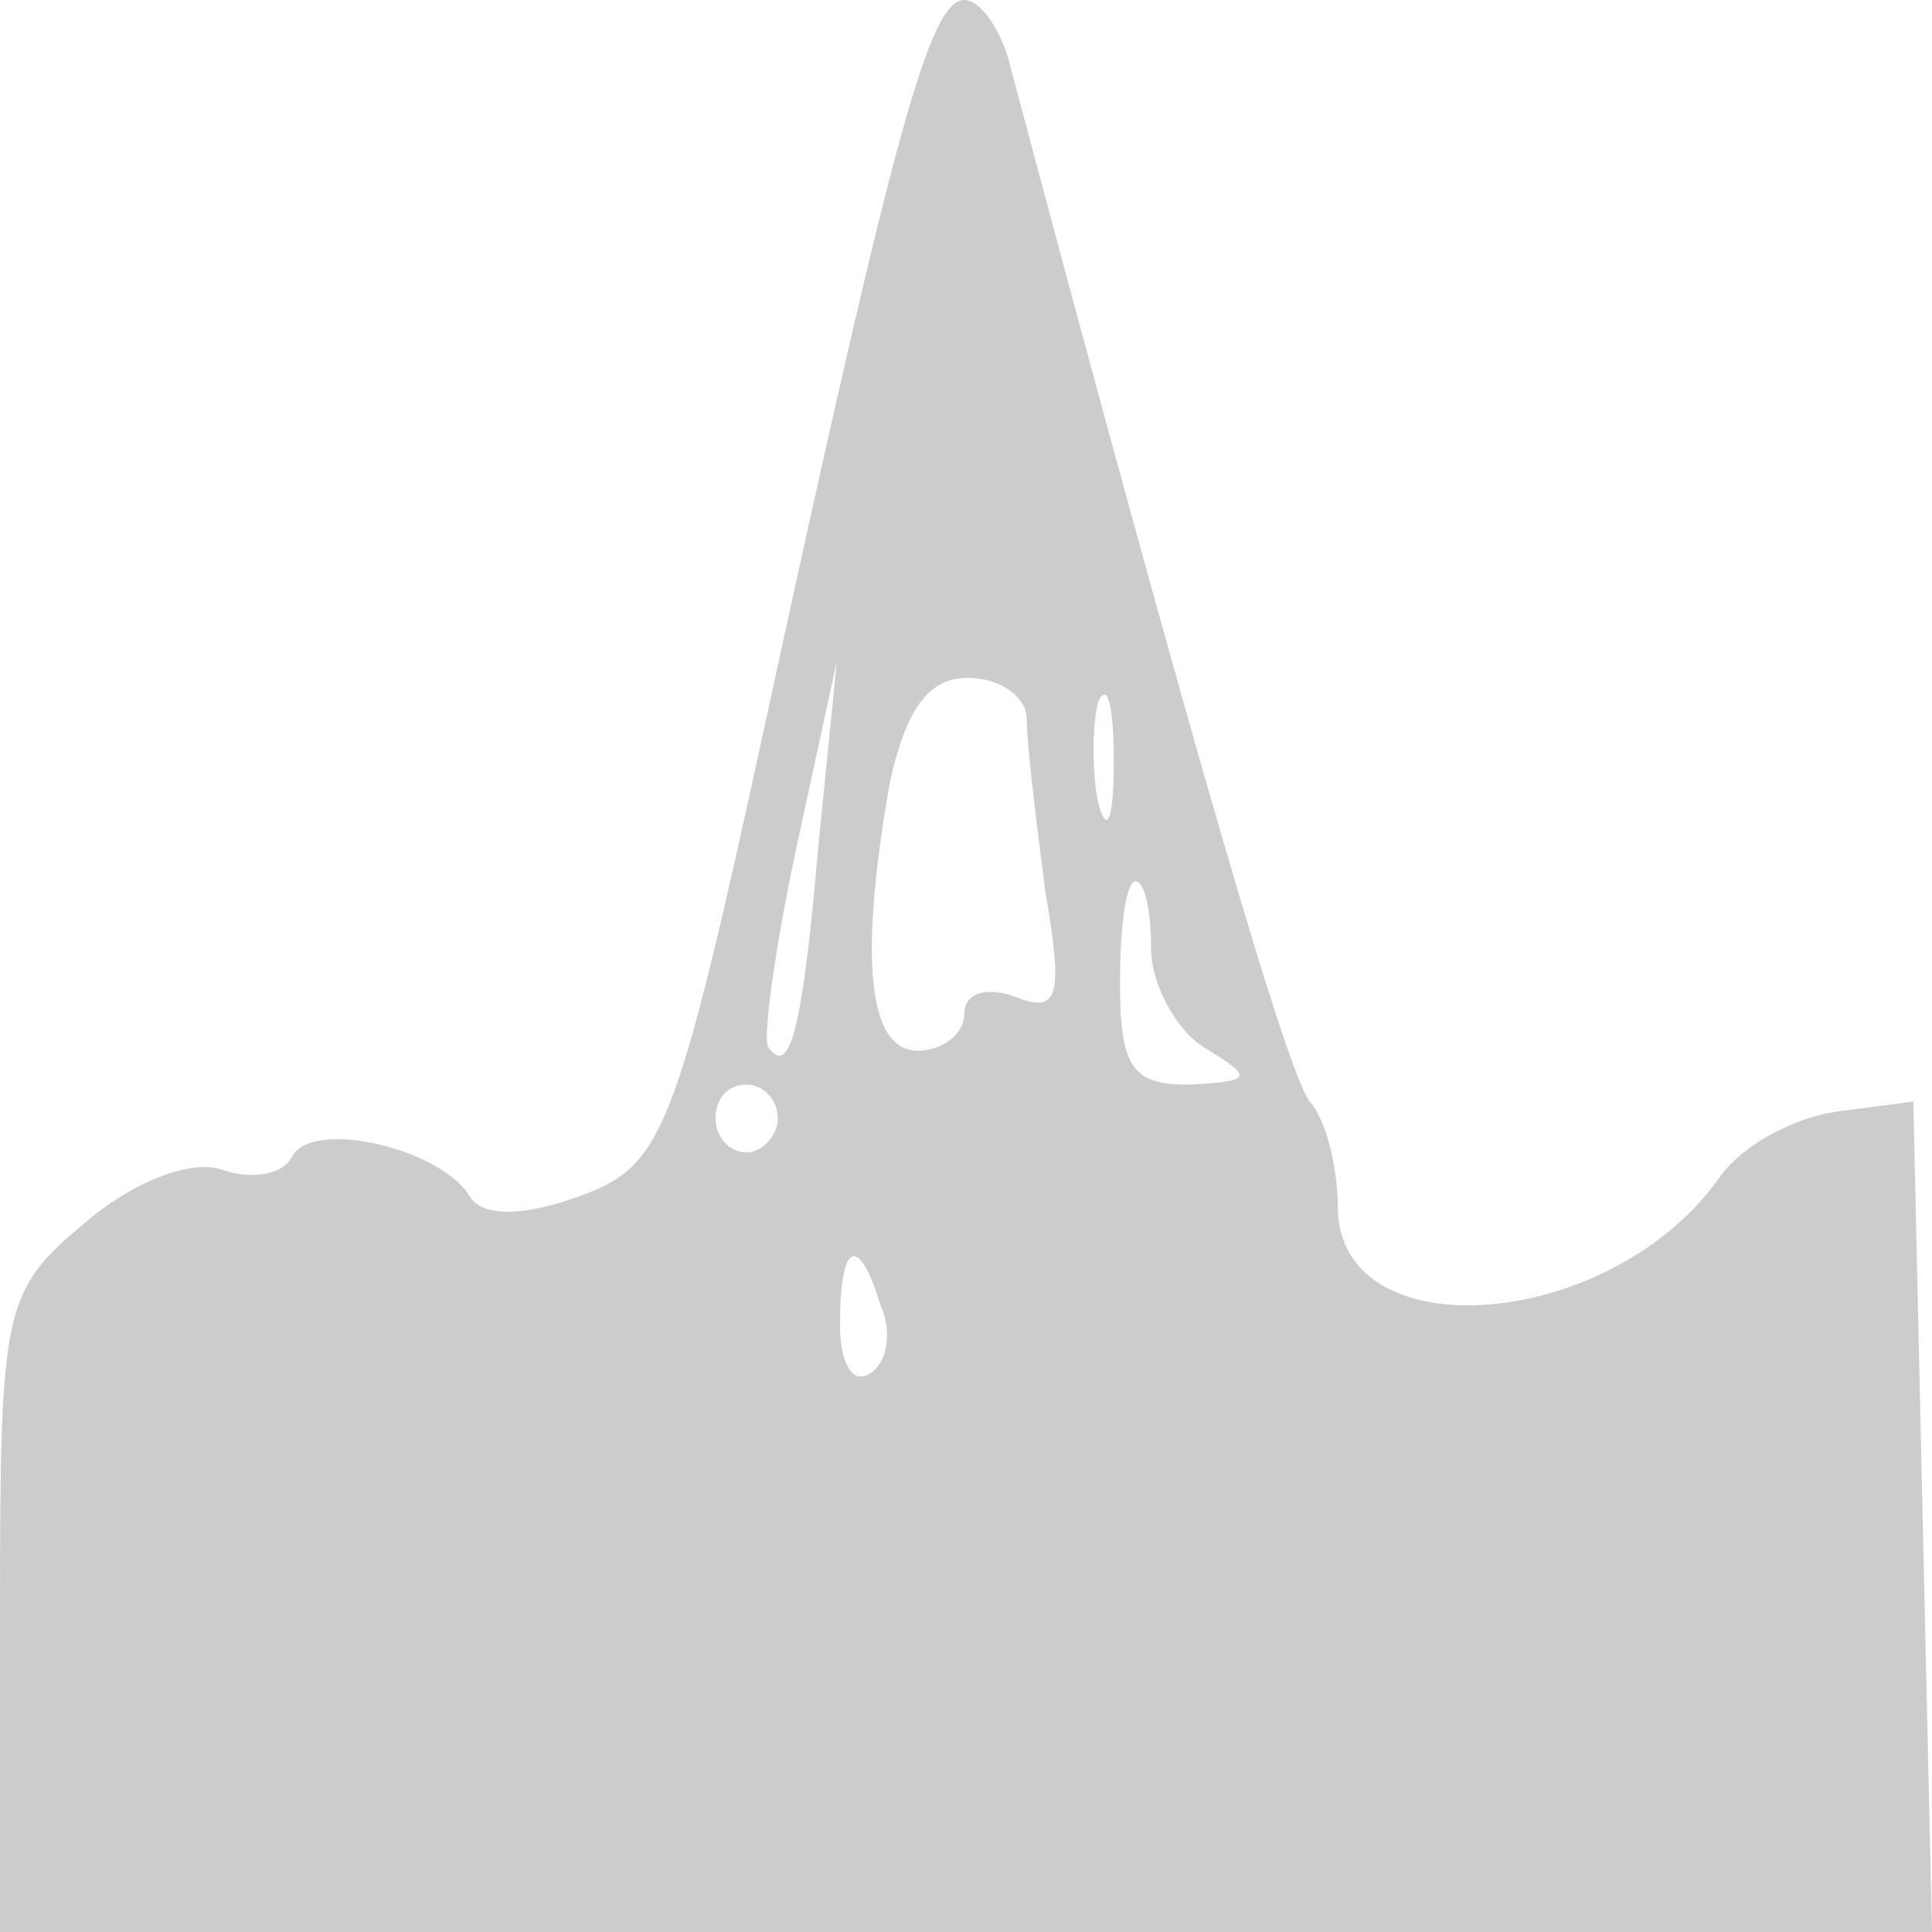
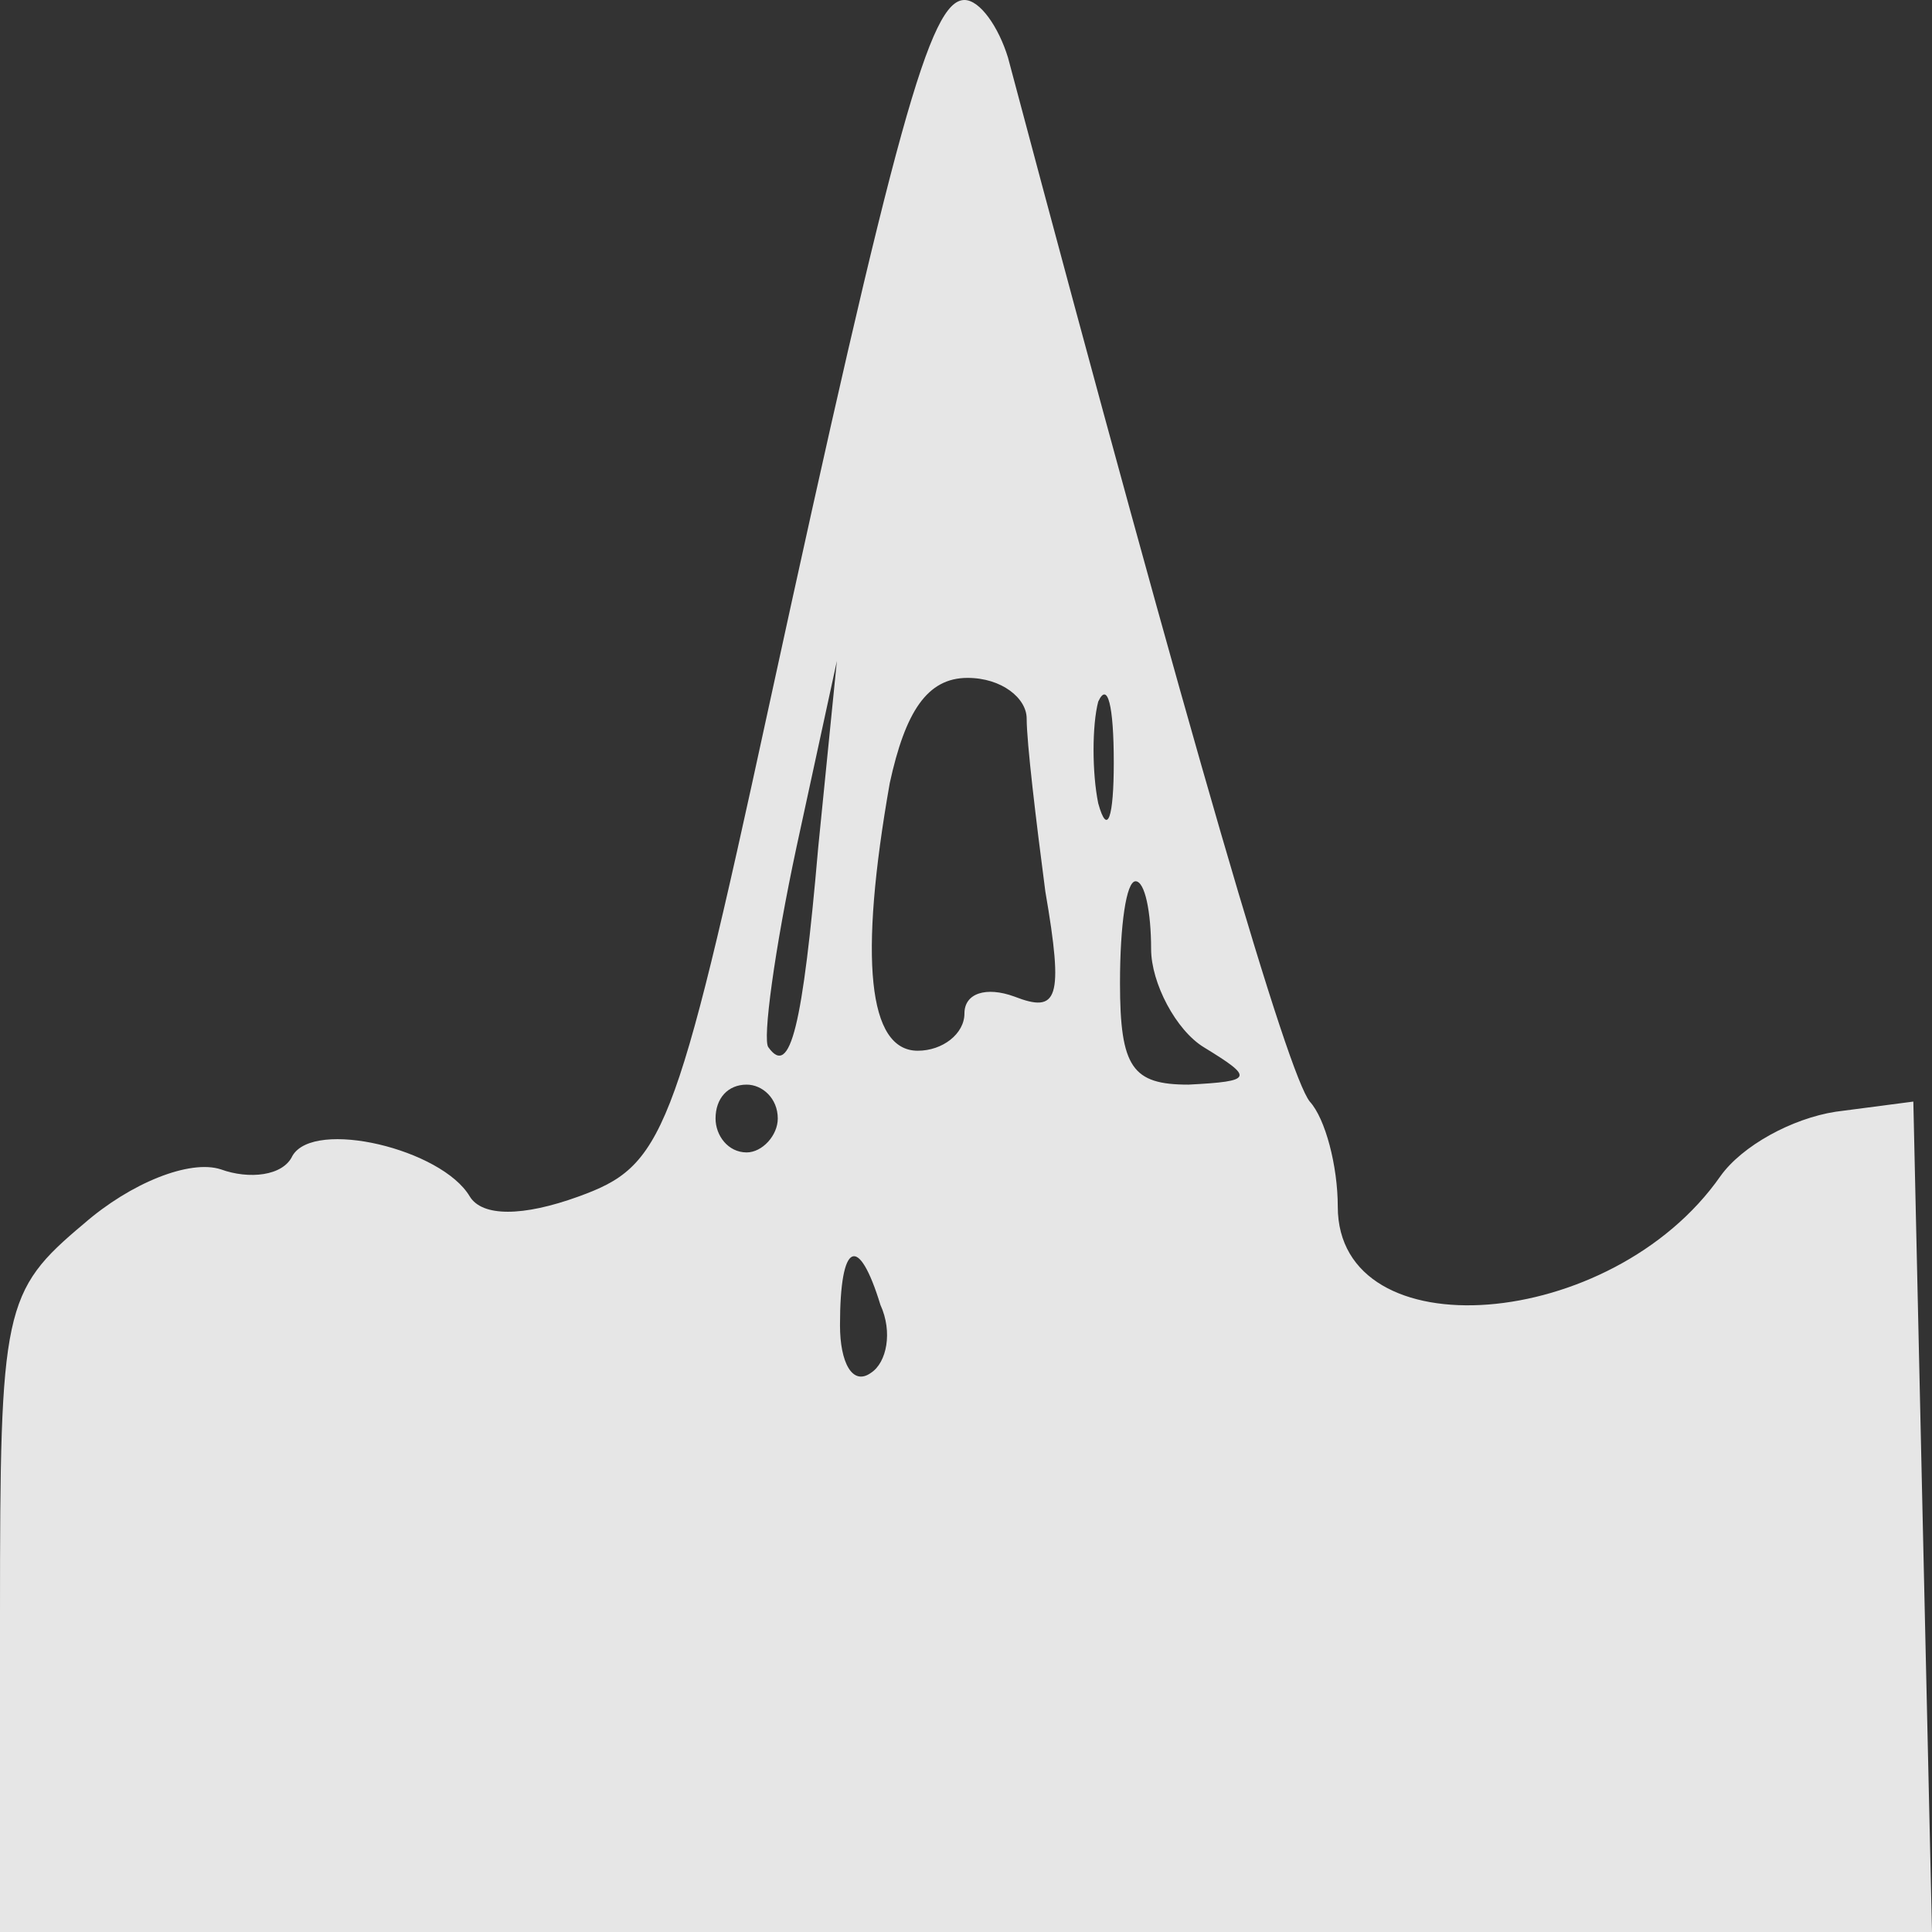
<svg xmlns="http://www.w3.org/2000/svg" version="1.0" width="24pt" height="24pt" viewBox="0 0 24 24" preserveAspectRatio="xMidYMid meet" id="svg6">
  <defs id="defs10" />
  <g id="g6427" transform="matrix(-0.03747785,0,0,-0.04067145,23.98582,23.99615)" style="display:inline">
-     <rect style="display:inline;opacity:0;fill:#999999;fill-rule:evenodd;stroke-width:19.21" id="rect844" width="637.855" height="585.444" x="-637.476" y="-585.349" transform="scale(-1)" ry="0.001" />
-     <path d="M 305.89,572.401 C 244.017,358.103 213.081,261.825 205.863,253.543 c -5.156,-5.176 -9.281,-19.67 -9.281,-32.093 0,-44.516 -90.746,-38.304 -126.838,9.317 -7.218,9.317 -23.718,17.599 -38.155,19.67 L 5.809,253.543 2.715,126.206 -0.378,-0.095 H 320.326 640 V 97.219 c 0,93.173 -1.031,98.349 -27.843,119.054 -15.468,12.423 -35.061,19.67 -45.373,16.564 -9.281,-3.106 -20.624,-2.071 -23.718,4.141 -7.218,11.388 -49.498,2.071 -58.779,-12.423 -4.125,-6.212 -17.53,-6.212 -36.092,0 -27.843,9.317 -31.967,17.599 -62.904,149.077 -42.279,179.099 -53.623,216.368 -64.966,216.368 -5.156,0 -11.343,-8.282 -14.437,-17.599 z M 275.985,344.645 c -3.094,-10.353 -5.156,-4.141 -5.156,12.423 0,17.599 2.062,24.846 5.156,18.635 2.062,-7.247 2.062,-21.74 0,-31.058 z m 69.091,6.212 c 10.312,-53.833 7.218,-81.785 -9.281,-81.785 -8.25,0 -15.468,5.176 -15.468,11.388 0,6.212 -7.218,8.282 -16.499,5.176 -14.437,-5.176 -16.499,-1.035 -10.312,32.093 3.094,21.74 6.187,45.551 6.187,52.798 0,6.212 8.25,12.423 19.593,12.423 13.406,0 20.624,-10.353 25.78,-32.093 z m 40.217,-80.75 c -7.218,-9.317 -11.343,6.212 -16.499,61.08 l -6.187,56.939 13.406,-56.939 c 7.218,-31.058 11.343,-59.009 9.281,-61.08 z m -116.526,19.67 c 0,-25.881 -4.125,-31.058 -22.687,-31.058 -21.655,1.035 -21.655,2.071 -5.156,11.388 9.281,5.176 17.53,19.67 17.53,30.022 0,11.388 2.062,20.705 5.156,20.705 3.094,0 5.156,-13.458 5.156,-31.058 z M 402.823,248.366 c 0,-5.176 -4.125,-10.353 -10.312,-10.353 -5.156,0 -10.312,5.176 -10.312,10.353 0,6.212 5.156,10.353 10.312,10.353 6.187,0 10.312,-4.141 10.312,-10.353 z m -41.248,-63.15 c 0,-11.388 -4.125,-18.635 -10.312,-14.494 -5.156,3.106 -7.218,12.423 -3.094,20.705 7.218,21.74 13.406,19.67 13.406,-6.212 z" id="path2" style="display:inline;opacity:1;fill:#cccccc;fill-opacity:1;stroke-width:1.025;stroke-miterlimit:4;stroke-dasharray:none" />
+     <rect style="display:inline;opacity:1;fill:#333333;fill-rule:evenodd;stroke-width:19.324" id="rect844" width="640.378" height="590.095" x="-640" y="-590" transform="scale(-1)" ry="0.001" />
+     <path d="M 305.889,572.401 C 244.017,358.103 213.081,261.825 205.863,253.543 c -5.156,-5.176 -9.281,-19.67 -9.281,-32.093 0,-44.516 -90.746,-38.304 -126.838,9.317 -7.218,9.317 -23.718,17.599 -38.155,19.67 L 5.809,253.543 2.715,126.206 -0.378,-0.095 H 320.326 640 V 97.219 c 0,93.173 -1.031,98.349 -27.843,119.054 -15.468,12.423 -35.061,19.67 -45.373,16.564 -9.281,-3.106 -20.624,-2.071 -23.718,4.141 -7.218,11.388 -49.498,2.071 -58.779,-12.423 -4.125,-6.212 -17.53,-6.212 -36.092,0 -27.843,9.317 -31.967,17.599 -62.904,149.077 -42.279,179.099 -53.623,216.368 -64.966,216.368 -5.156,0 -11.343,-8.282 -14.437,-17.599 z M 275.985,344.645 c -3.094,-10.353 -5.156,-4.141 -5.156,12.423 0,17.599 2.062,24.846 5.156,18.635 2.062,-7.247 2.062,-21.74 0,-31.058 z m 69.091,6.212 c 10.312,-53.833 7.218,-81.785 -9.281,-81.785 -8.25,0 -15.468,5.176 -15.468,11.388 0,6.212 -7.218,8.282 -16.499,5.176 -14.437,-5.176 -16.499,-1.035 -10.312,32.093 3.094,21.74 6.187,45.551 6.187,52.798 0,6.212 8.25,12.423 19.593,12.423 13.406,0 20.624,-10.353 25.78,-32.093 z m 40.217,-80.75 c -7.218,-9.317 -11.343,6.212 -16.499,61.08 l -6.187,56.939 13.406,-56.939 c 7.218,-31.058 11.343,-59.009 9.281,-61.08 z m -116.526,19.67 c 0,-25.881 -4.125,-31.058 -22.687,-31.058 -21.655,1.035 -21.655,2.071 -5.156,11.388 9.281,5.176 17.53,19.67 17.53,30.022 0,11.388 2.062,20.705 5.156,20.705 3.094,0 5.156,-13.458 5.156,-31.058 z m 134.057,-41.41 c 0,-5.176 -4.125,-10.353 -10.312,-10.353 -5.156,0 -10.312,5.176 -10.312,10.353 0,6.212 5.156,10.353 10.312,10.353 6.187,0 10.312,-4.141 10.312,-10.353 z m -41.248,-63.15 c 0,-11.388 -4.125,-18.635 -10.312,-14.494 -5.156,3.106 -7.218,12.423 -3.094,20.705 7.218,21.74 13.406,19.67 13.406,-6.212 z" id="path2" style="display:inline;opacity:1;fill:#e6e6e6;fill-opacity:1;stroke-width:1.025;stroke-miterlimit:4;stroke-dasharray:none" />
  </g>
</svg>
